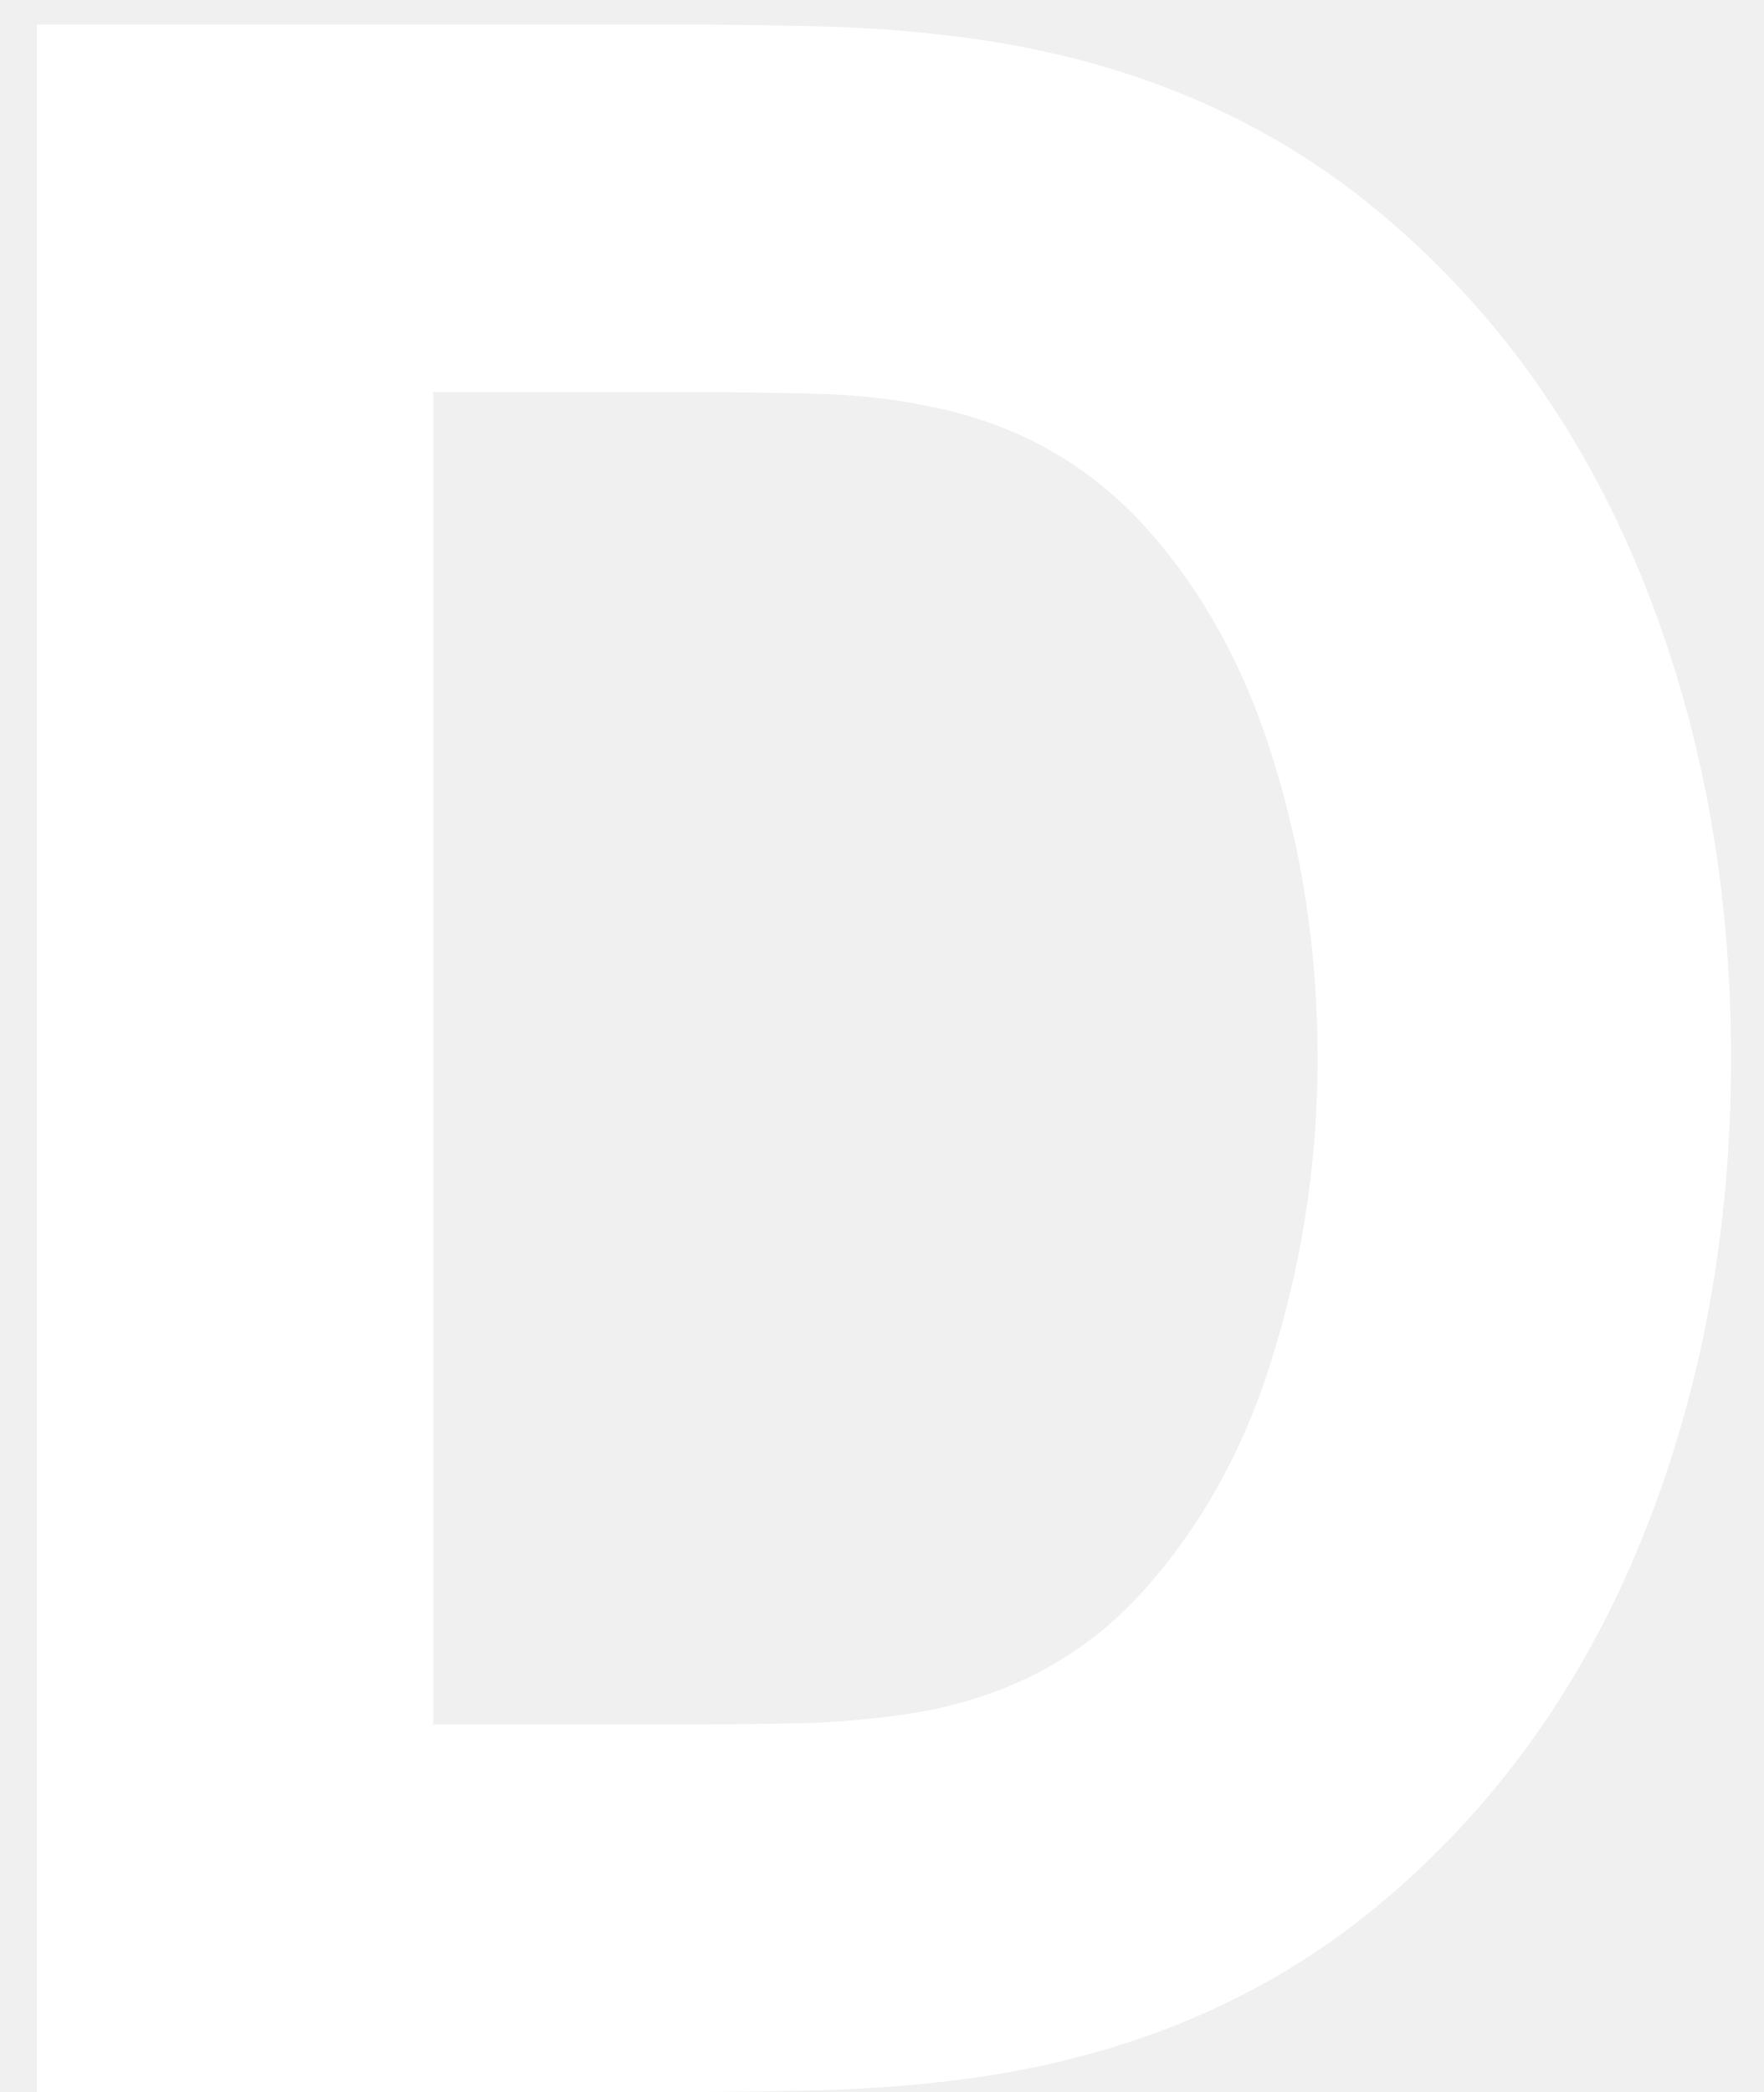
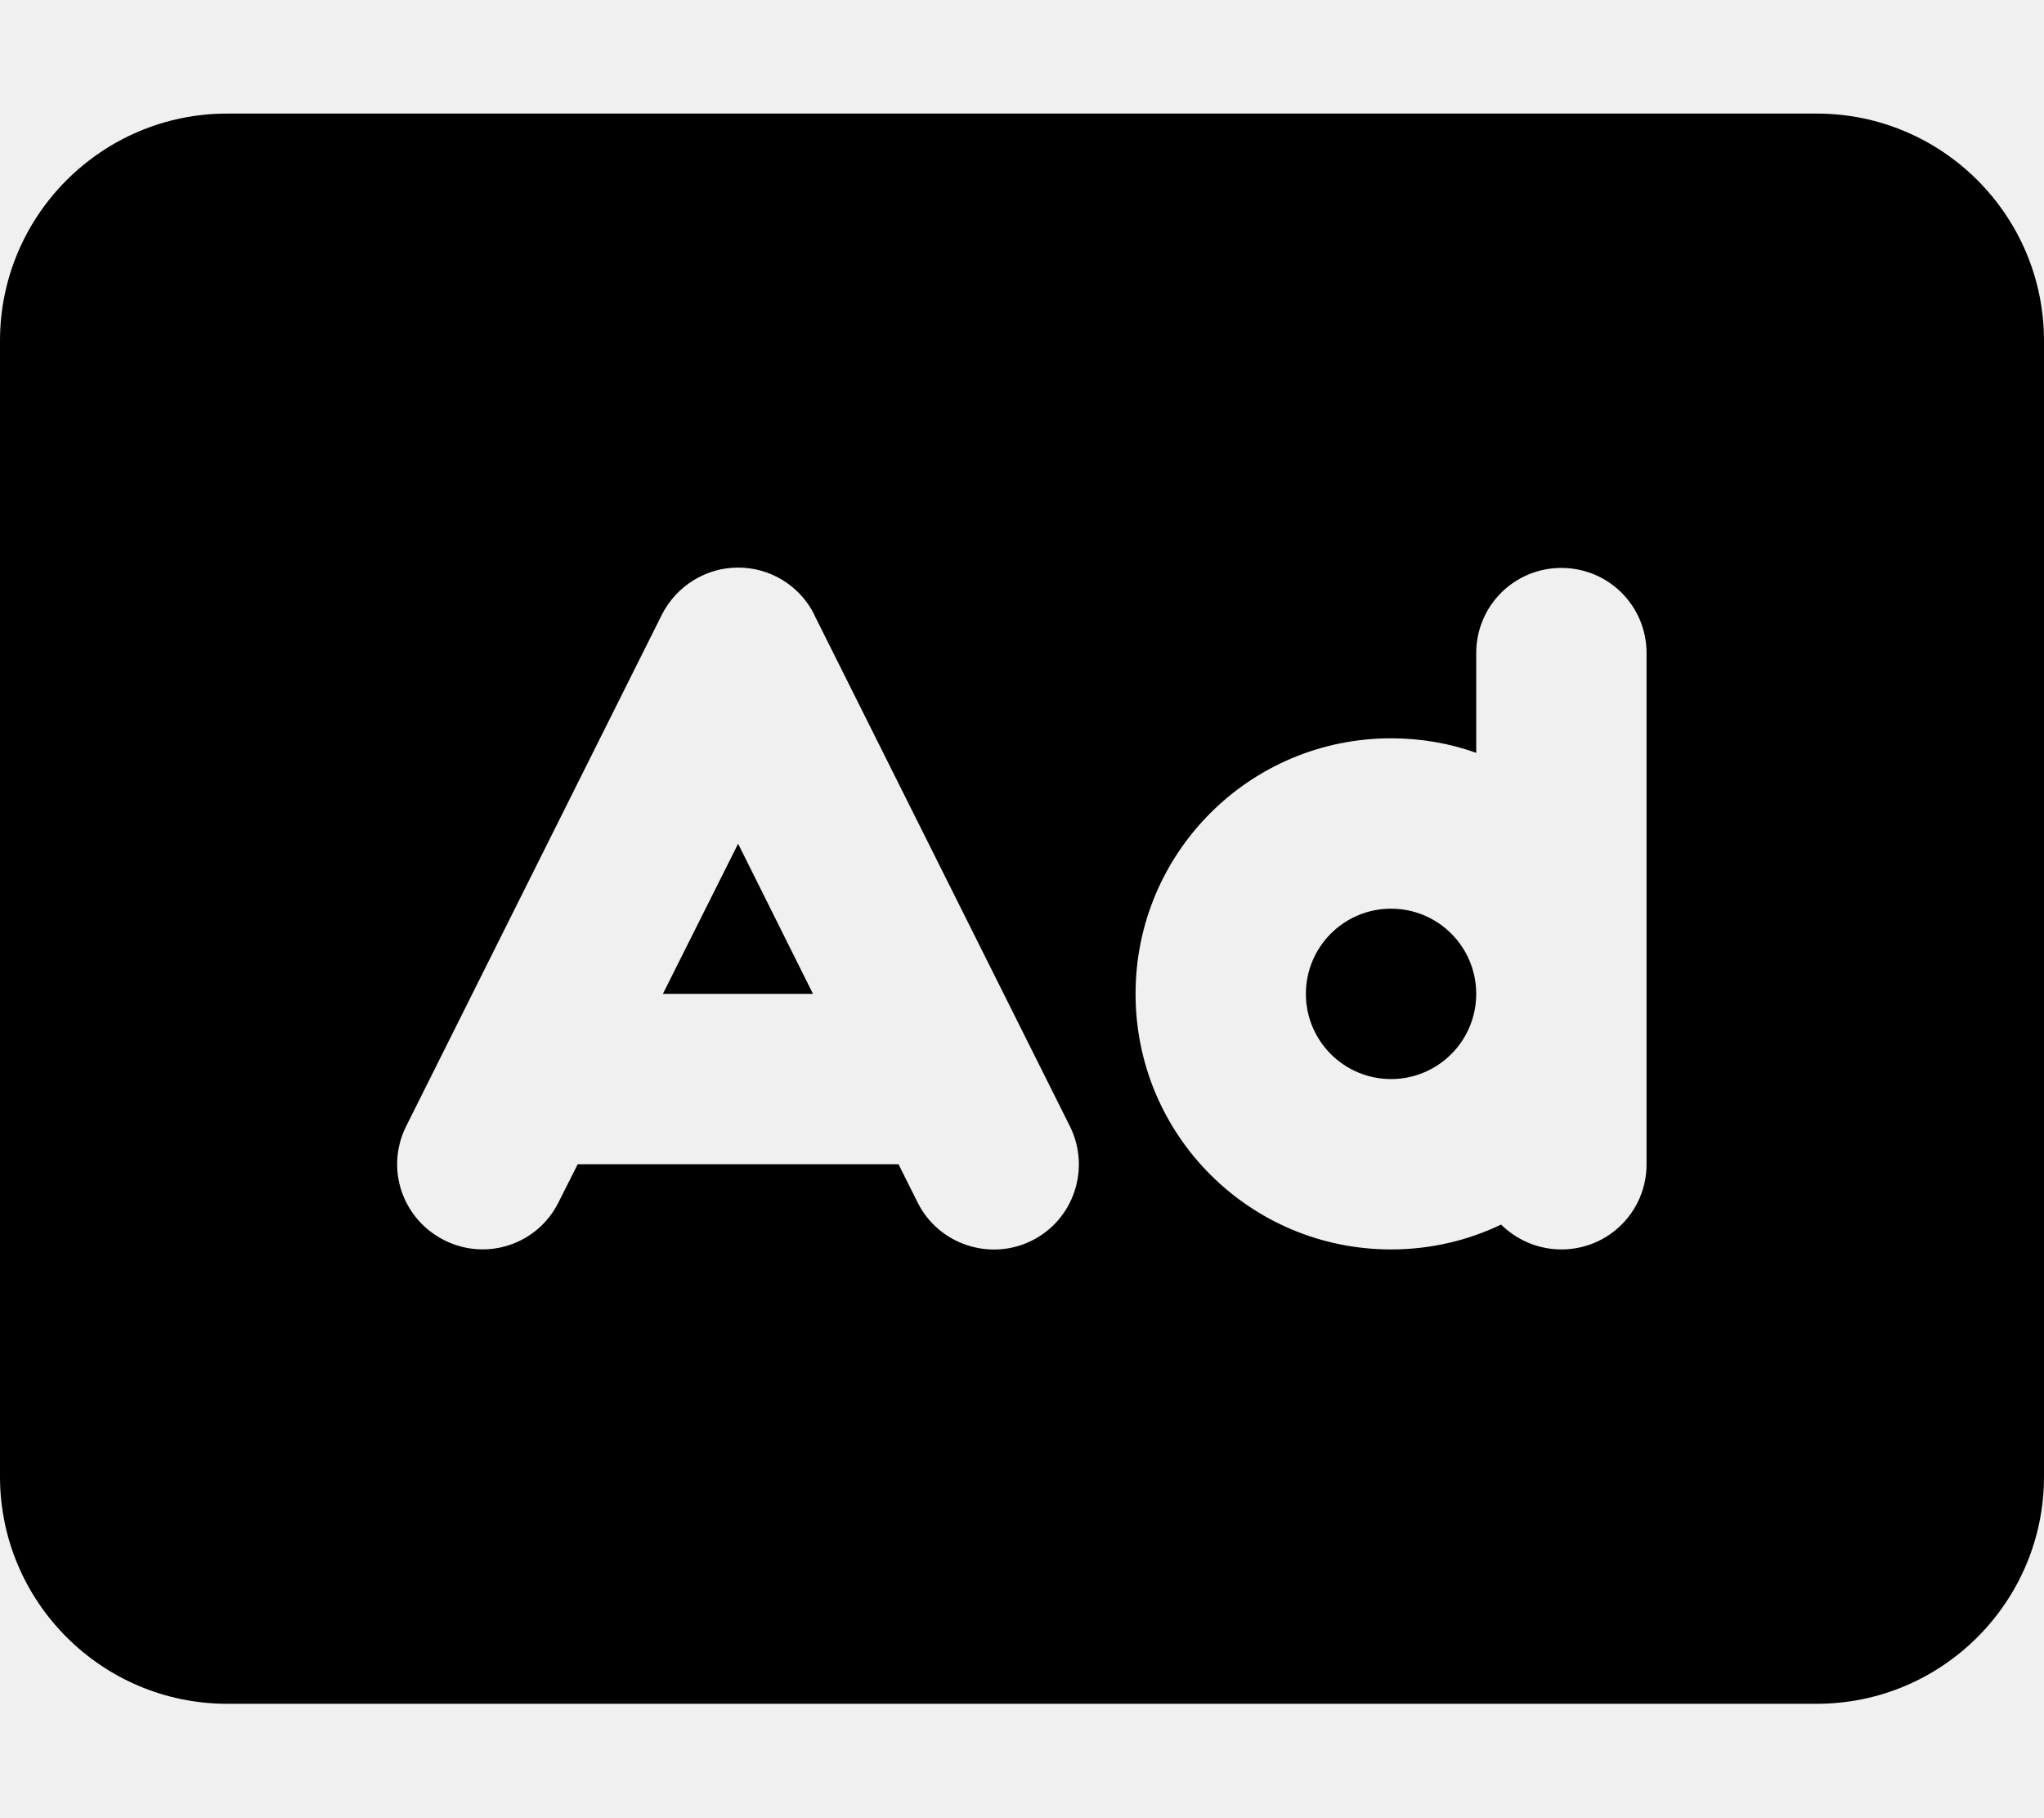
- <svg xmlns="http://www.w3.org/2000/svg" width="43" height="51" viewBox="0 0 43 51" fill="none">
-   <path d="M0.9 51V0.6H17.21C17.607 0.6 18.423 0.612 19.66 0.635C20.897 0.658 22.087 0.74 23.23 0.88C27.29 1.37 30.732 2.782 33.555 5.115C36.378 7.448 38.525 10.412 39.995 14.005C41.465 17.598 42.2 21.53 42.2 25.8C42.2 30.07 41.465 34.002 39.995 37.595C38.525 41.188 36.378 44.152 33.555 46.485C30.732 48.818 27.29 50.23 23.23 50.72C22.087 50.86 20.897 50.942 19.66 50.965C18.423 50.988 17.607 51 17.21 51H0.9ZM10.56 42.04H17.21C17.84 42.04 18.692 42.028 19.765 42.005C20.838 41.958 21.807 41.853 22.67 41.69C24.863 41.247 26.648 40.22 28.025 38.61C29.425 37 30.452 35.063 31.105 32.8C31.782 30.537 32.12 28.203 32.12 25.8C32.12 23.28 31.77 20.888 31.07 18.625C30.393 16.362 29.355 14.448 27.955 12.885C26.555 11.322 24.793 10.33 22.67 9.91C21.807 9.723 20.838 9.618 19.765 9.595C18.692 9.572 17.84 9.56 17.21 9.56H10.56V42.04Z" fill="white" />
+ <svg xmlns="http://www.w3.org/2000/svg" viewBox="0 0 576 512">
+   <path d="M64 32C28.7 32 0 60.7 0 96V416c0 35.3 28.7 64 64 64H512c35.3 0 64-28.7 64-64V96c0-35.3-28.7-64-64-64H64zM229.5 173.3l72 144c5.9 11.9 1.1 26.3-10.7 32.2s-26.3 1.1-32.2-10.7L253.2 328H162.8l-5.4 10.7c-5.9 11.9-20.3 16.7-32.2 10.7s-16.7-20.3-10.7-32.2l72-144c4.1-8.1 12.4-13.3 21.5-13.3s17.4 5.1 21.5 13.3zM208 237.7L186.8 280h42.3L208 237.7zM392 256a24 24 0 1 0 0 48 24 24 0 1 0 0-48zm24-43.9V184c0-13.3 10.7-24 24-24s24 10.7 24 24v96 48c0 13.3-10.7 24-24 24c-6.6 0-12.6-2.7-17-7c-9.4 4.5-19.9 7-31 7c-39.8 0-72-32.2-72-72s32.2-72 72-72c8.4 0 16.5 1.4 24 4.1z" />
</svg>
